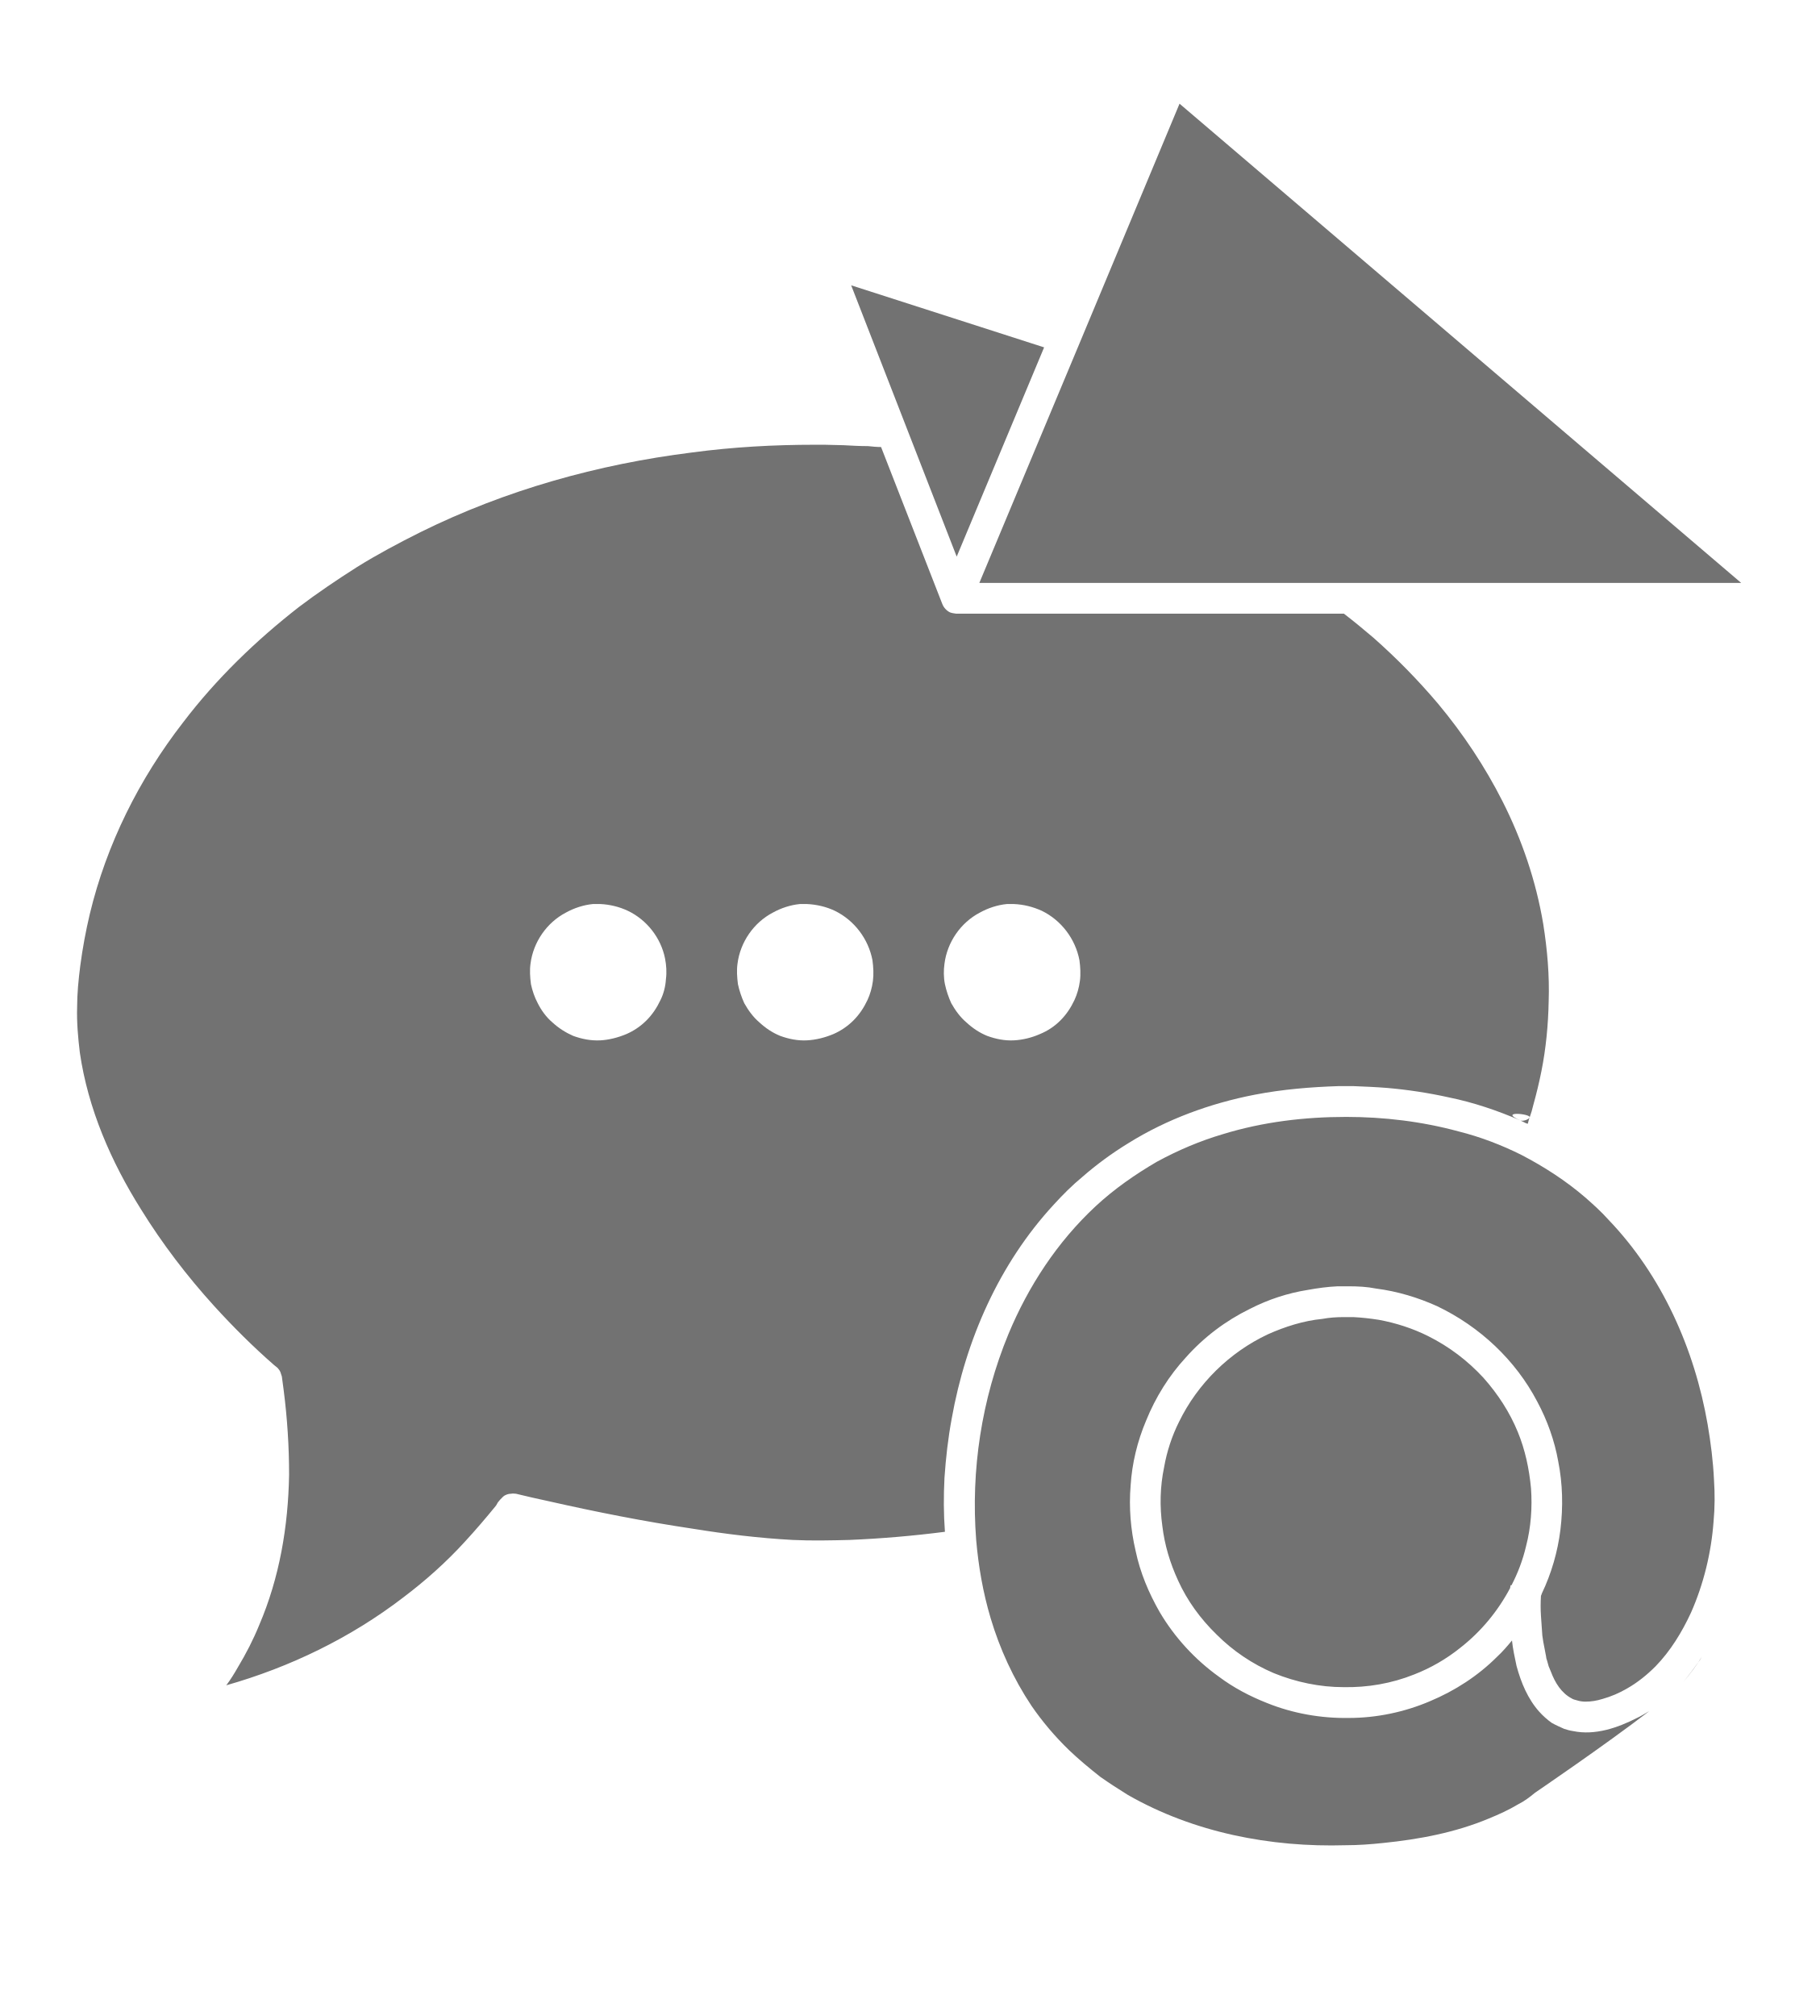
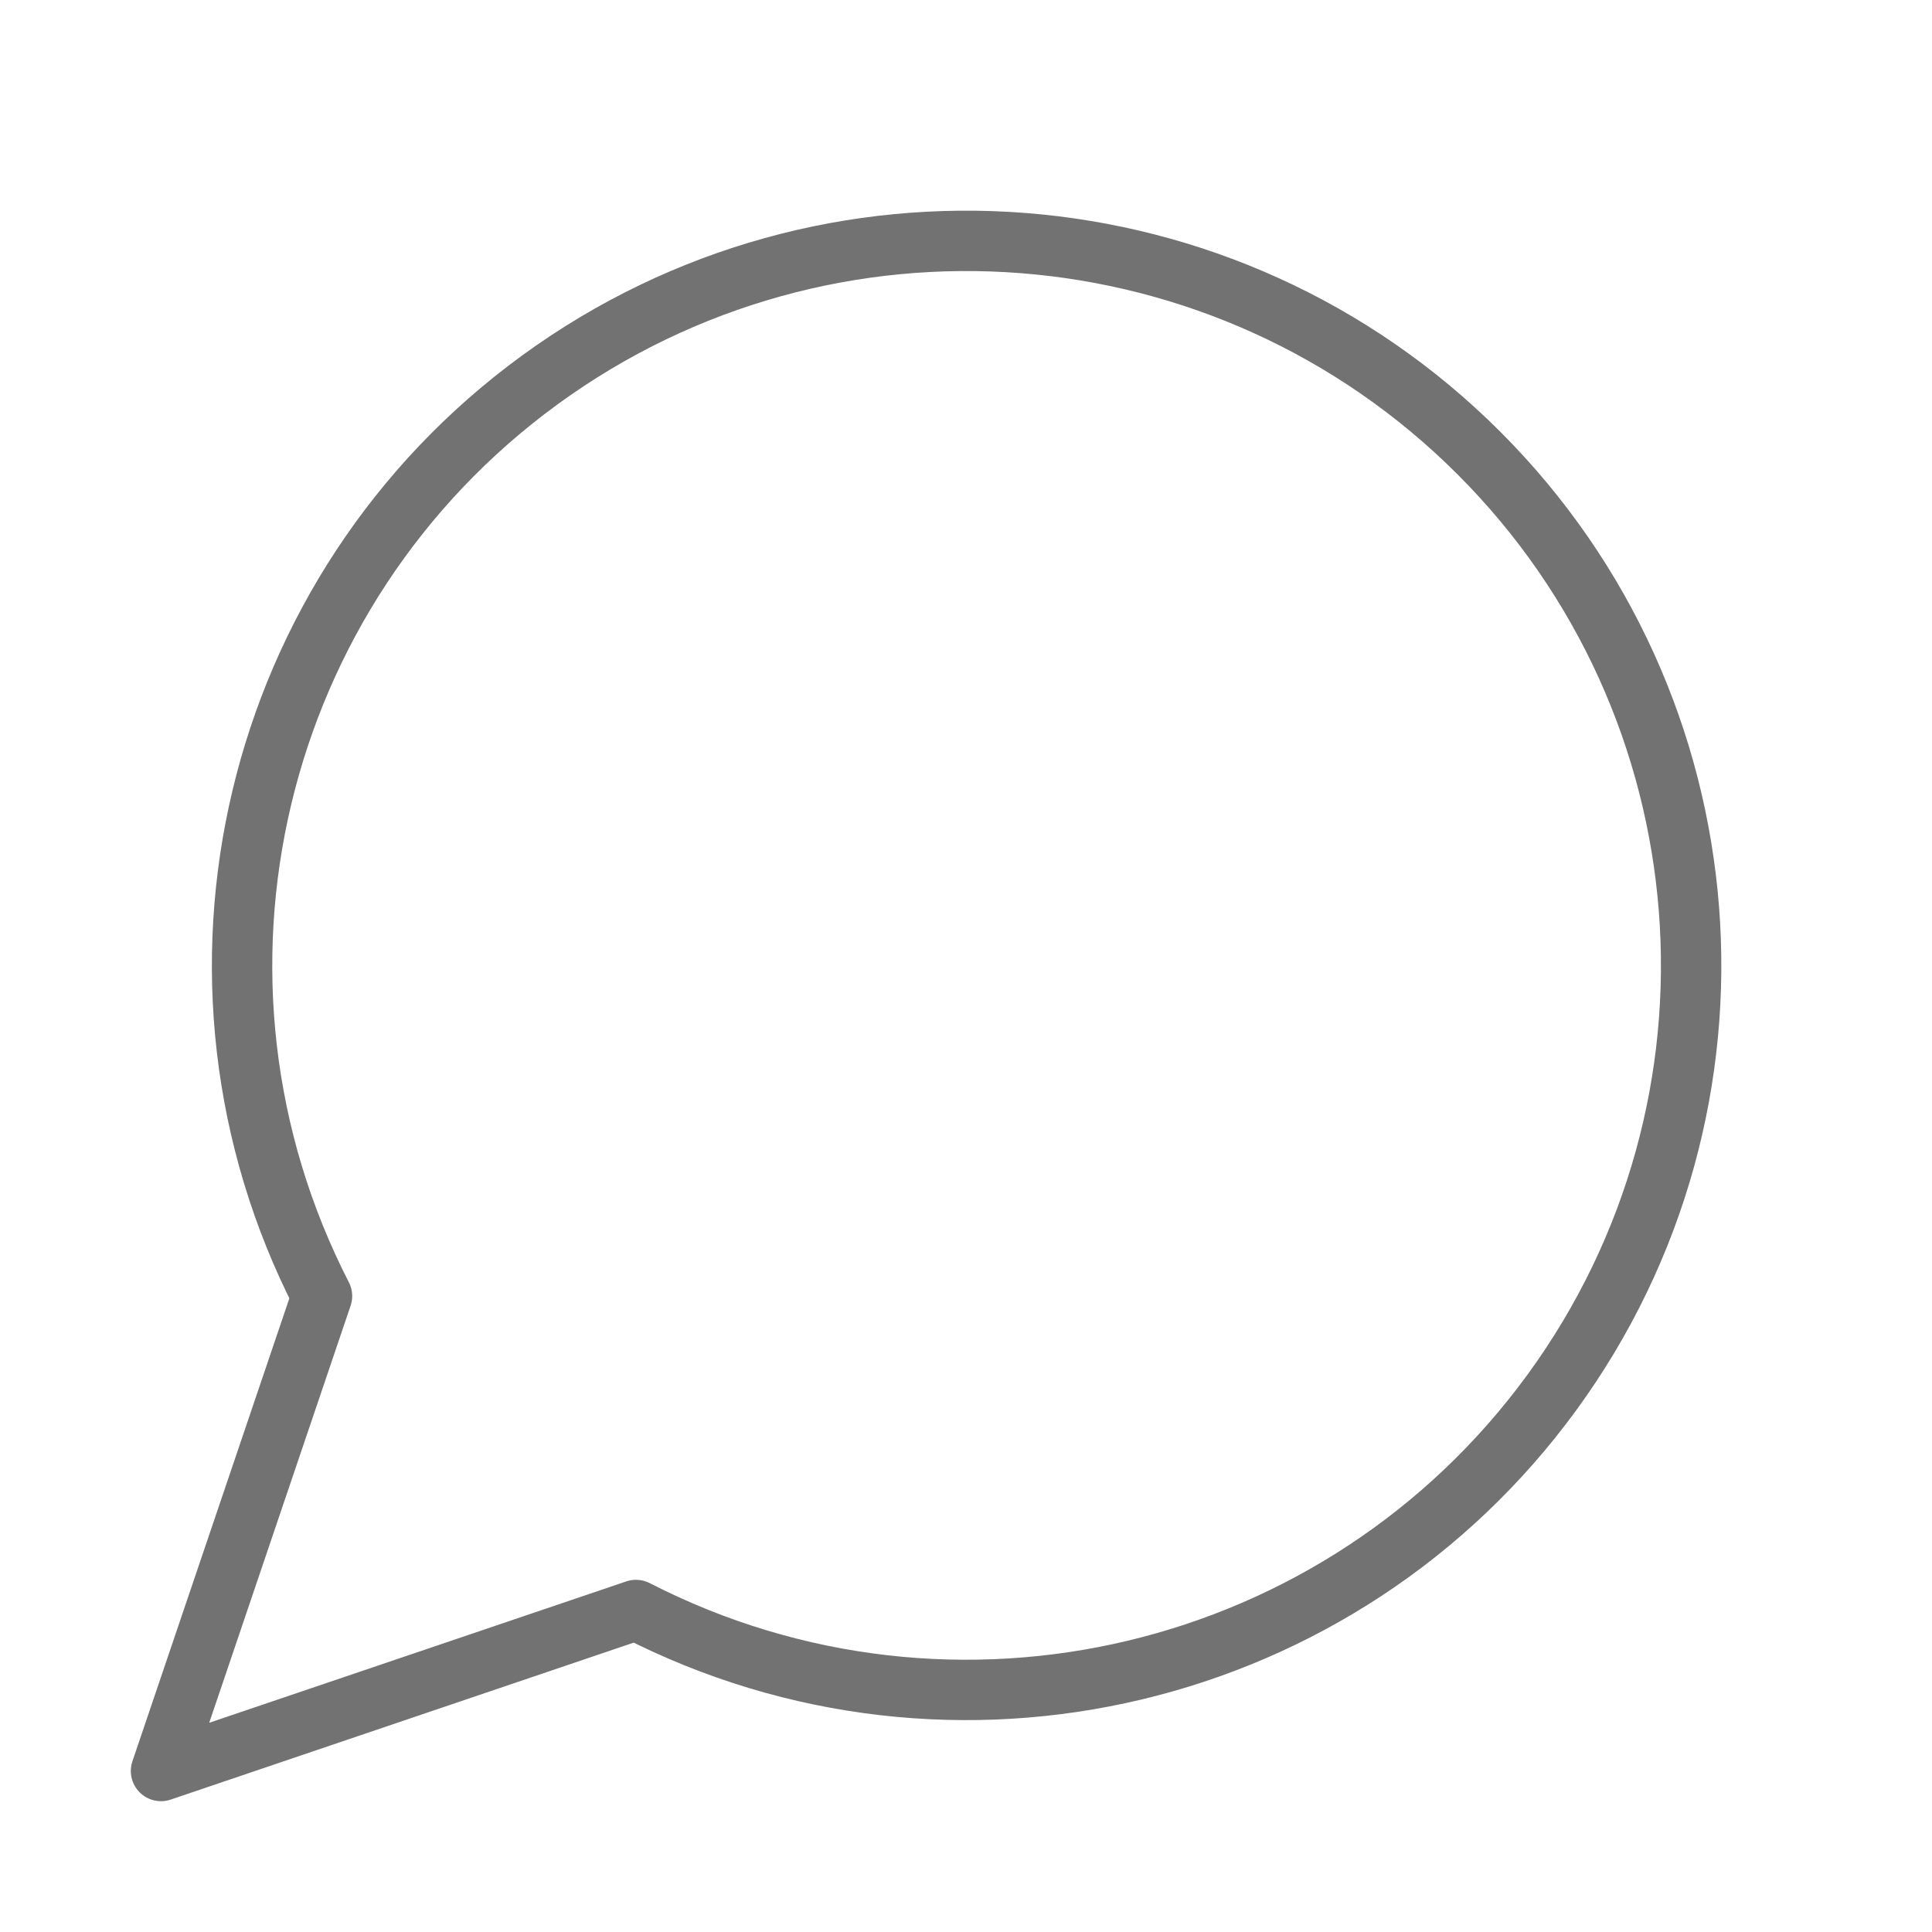
- <svg xmlns="http://www.w3.org/2000/svg" width="100%" height="100%" viewBox="0 0 37 41" version="1.1" xml:space="preserve" style="fill-rule:evenodd;clip-rule:evenodd;stroke-linejoin:round;stroke-miterlimit:1.414;">
-   <g transform="matrix(1,0,0,1,-8510,-9566)">
-     <g transform="matrix(1,0,0,1,1.6291,1.69182)">
-       <g transform="matrix(1,0,0,1,1.71082,0.628689)">
-         <g transform="matrix(0.921148,0,0,0.921148,501.343,756.942)">
-           <g id="social.-blk">
-             <path d="M8724.48,9600.19C8724.36,9600.29 8724.24,9600.38 8724.1,9600.45C8723.9,9600.57 8723.68,9600.67 8723.46,9600.76C8722.72,9601.07 8721.92,9601.22 8721.13,9601.3C8720.85,9601.33 8720.57,9601.35 8720.3,9601.35C8718.64,9601.4 8716.94,9601.07 8715.49,9600.24C8715.28,9600.11 8715.08,9599.98 8714.88,9599.84C8714.64,9599.65 8714.41,9599.46 8714.19,9599.25C8713.88,9598.95 8713.6,9598.62 8713.36,9598.27C8712.96,9597.67 8712.66,9597.01 8712.46,9596.34C8712.29,9595.77 8712.19,9595.19 8712.14,9594.61C8712.02,9593.07 8712.26,9591.5 8712.85,9590.07C8713.29,9589.01 8713.93,9588.03 8714.78,9587.24C8715.19,9586.86 8715.65,9586.54 8716.13,9586.26C8716.59,9586.01 8717.08,9585.8 8717.59,9585.65C8718.47,9585.38 8719.39,9585.27 8720.31,9585.27C8721.14,9585.27 8721.98,9585.37 8722.79,9585.59C8723.27,9585.71 8723.74,9585.89 8724.18,9586.11C8724.68,9586.37 8725.16,9586.68 8725.59,9587.05C8725.76,9587.2 8725.94,9587.36 8726.1,9587.54C8727.28,9588.77 8728,9590.39 8728.29,9592.06C8728.36,9592.47 8728.41,9592.87 8728.43,9593.28C8728.45,9593.59 8728.45,9593.89 8728.42,9594.21C8728.37,9594.89 8728.2,9595.59 8727.92,9596.22C8727.72,9596.65 8727.47,9597.06 8727.14,9597.4C8726.95,9597.59 8726.74,9597.76 8726.51,9597.89C8726.34,9597.99 8726.15,9598.07 8725.97,9598.12C8725.84,9598.16 8725.72,9598.18 8725.59,9598.18C8725.53,9598.18 8725.46,9598.17 8725.4,9598.15C8725.36,9598.14 8725.32,9598.13 8725.29,9598.11C8725.06,9597.99 8724.92,9597.76 8724.83,9597.52C8724.81,9597.48 8724.8,9597.44 8724.78,9597.4C8724.76,9597.34 8724.75,9597.28 8724.73,9597.23C8724.72,9597.15 8724.7,9597.08 8724.69,9597.01C8724.67,9596.91 8724.65,9596.81 8724.64,9596.72C8724.63,9596.57 8724.62,9596.43 8724.61,9596.29C8724.6,9596.14 8724.6,9596 8724.61,9595.84C8724.62,9595.83 8724.62,9595.81 8724.63,9595.79C8724.84,9595.35 8724.98,9594.87 8725.04,9594.38C8725.1,9593.88 8725.09,9593.37 8724.99,9592.87C8724.91,9592.42 8724.75,9591.97 8724.53,9591.56C8724.05,9590.64 8723.26,9589.9 8722.32,9589.45C8721.9,9589.26 8721.44,9589.12 8720.97,9589.06C8720.77,9589.02 8720.57,9589.01 8720.37,9589.01C8720.29,9589.01 8720.2,9589.01 8720.12,9589.01C8719.9,9589.02 8719.68,9589.05 8719.46,9589.09C8719.02,9589.16 8718.59,9589.3 8718.18,9589.51C8717.65,9589.77 8717.17,9590.13 8716.77,9590.58C8716.4,9590.98 8716.1,9591.46 8715.89,9591.98C8715.7,9592.43 8715.58,9592.92 8715.55,9593.41C8715.51,9593.89 8715.55,9594.38 8715.66,9594.85C8715.76,9595.33 8715.95,9595.78 8716.19,9596.2C8716.52,9596.76 8716.97,9597.25 8717.5,9597.63C8717.82,9597.87 8718.18,9598.06 8718.56,9598.21C8719.13,9598.44 8719.75,9598.55 8720.37,9598.54C8720.98,9598.54 8721.6,9598.41 8722.16,9598.17C8722.71,9597.94 8723.22,9597.61 8723.64,9597.19C8723.76,9597.08 8723.87,9596.95 8723.97,9596.83C8723.99,9597.02 8724.03,9597.2 8724.07,9597.39C8724.17,9597.76 8724.32,9598.12 8724.57,9598.4C8724.65,9598.49 8724.75,9598.58 8724.85,9598.65C8724.94,9598.7 8725.03,9598.74 8725.12,9598.78C8725.18,9598.8 8725.25,9598.82 8725.32,9598.83C8725.8,9598.93 8726.3,9598.76 8726.73,9598.54C8726.82,9598.5 8726.91,9598.44 8727,9598.39C8726.01,9599.15 8724.48,9600.19 8724.48,9600.19L8724.48,9600.19ZM8720.47,9589.69C8720.66,9589.7 8720.84,9589.72 8721.03,9589.75C8721.41,9589.82 8721.78,9589.94 8722.12,9590.11C8722.58,9590.34 8722.99,9590.65 8723.34,9591.03C8723.66,9591.39 8723.92,9591.79 8724.1,9592.23C8724.26,9592.62 8724.35,9593.04 8724.39,9593.47C8724.42,9593.89 8724.39,9594.33 8724.28,9594.75C8724.21,9595.05 8724.1,9595.34 8723.96,9595.61L8723.94,9595.61L8723.93,9595.66L8723.93,9595.67C8723.66,9596.18 8723.29,9596.63 8722.83,9596.99C8722.52,9597.24 8722.17,9597.44 8721.81,9597.58C8721.31,9597.78 8720.78,9597.87 8720.25,9597.86C8719.73,9597.86 8719.2,9597.75 8718.71,9597.55C8718.24,9597.35 8717.81,9597.06 8717.45,9596.7C8717.09,9596.35 8716.8,9595.95 8716.6,9595.51C8716.42,9595.12 8716.3,9594.72 8716.25,9594.3C8716.19,9593.87 8716.2,9593.43 8716.29,9593C8716.35,9592.66 8716.46,9592.32 8716.62,9592C8717.03,9591.16 8717.73,9590.47 8718.58,9590.07C8718.96,9589.9 8719.37,9589.77 8719.78,9589.73C8719.94,9589.7 8720.1,9589.69 8720.25,9589.69L8720.47,9589.69ZM8708.79,9570.43C8708.93,9570.43 8709.07,9570.44 8709.21,9570.44C8709.39,9570.45 8709.57,9570.46 8709.75,9570.46C8709.85,9570.47 8709.94,9570.48 8710.04,9570.48L8711.39,9573.94L8711.39,9573.94C8711.42,9574.02 8711.48,9574.09 8711.56,9574.13C8711.61,9574.15 8711.65,9574.15 8711.7,9574.16L8720.26,9574.16C8720.48,9574.33 8720.7,9574.51 8720.91,9574.69C8721.42,9575.14 8721.9,9575.63 8722.34,9576.15C8722.89,9576.81 8723.37,9577.53 8723.76,9578.3C8724.19,9579.15 8724.5,9580.06 8724.66,9581.01C8724.75,9581.58 8724.8,9582.15 8724.78,9582.72C8724.77,9583.24 8724.72,9583.76 8724.62,9584.26C8724.57,9584.51 8724.51,9584.76 8724.44,9585.01C8724.42,9585.1 8724.39,9585.2 8724.36,9585.28C8724.34,9585.33 8724.33,9585.38 8724.32,9585.42C8724.3,9585.42 8724.29,9585.41 8724.28,9585.41L8724.2,9585.37C8724.18,9585.36 8724.17,9585.36 8724.16,9585.35C8723.65,9585.13 8723.12,9584.95 8722.58,9584.84C8722.13,9584.74 8721.67,9584.67 8721.21,9584.63C8720.96,9584.61 8720.71,9584.6 8720.46,9584.59C8720.31,9584.59 8720.31,9584.59 8720.15,9584.59C8719.53,9584.61 8718.91,9584.66 8718.29,9584.78C8717.31,9584.97 8716.35,9585.32 8715.5,9585.85C8715.14,9586.07 8714.8,9586.32 8714.49,9586.59C8714.26,9586.78 8714.05,9586.99 8713.85,9587.21C8712.65,9588.51 8711.91,9590.19 8711.6,9591.93C8711.52,9592.36 8711.47,9592.8 8711.44,9593.24C8711.42,9593.64 8711.42,9594.03 8711.45,9594.43C8710.75,9594.52 8710.05,9594.58 8709.34,9594.61C8708.93,9594.62 8708.51,9594.63 8708.09,9594.61C8707.35,9594.57 8706.61,9594.48 8705.87,9594.36C8704.8,9594.2 8703.74,9593.99 8702.68,9593.75C8702.45,9593.7 8702.22,9593.65 8701.98,9593.59C8701.93,9593.59 8701.92,9593.58 8701.87,9593.59C8701.81,9593.59 8701.76,9593.61 8701.71,9593.64C8701.7,9593.66 8701.68,9593.66 8701.67,9593.68L8701.63,9593.72L8701.58,9593.78L8701.54,9593.85C8701.32,9594.12 8701.09,9594.39 8700.85,9594.65C8700.44,9595.1 8699.98,9595.51 8699.49,9595.88C8698.33,9596.77 8696.99,9597.42 8695.58,9597.82L8695.59,9597.81C8695.68,9597.69 8695.76,9597.56 8695.84,9597.42C8696.02,9597.12 8696.18,9596.81 8696.31,9596.49C8696.76,9595.44 8696.95,9594.31 8696.97,9593.17C8696.97,9592.55 8696.93,9591.92 8696.85,9591.3C8696.83,9591.15 8696.83,9591.15 8696.81,9591C8696.8,9590.98 8696.8,9590.96 8696.79,9590.94C8696.78,9590.9 8696.76,9590.86 8696.73,9590.83C8696.72,9590.81 8696.7,9590.8 8696.69,9590.79L8696.64,9590.75C8696.17,9590.34 8695.73,9589.9 8695.32,9589.45C8694.72,9588.79 8694.17,9588.07 8693.7,9587.31C8693.04,9586.26 8692.53,9585.09 8692.35,9583.85C8692.31,9583.52 8692.28,9583.18 8692.29,9582.85C8692.29,9582.55 8692.32,9582.24 8692.36,9581.93C8692.41,9581.55 8692.48,9581.17 8692.57,9580.79C8692.94,9579.25 8693.66,9577.81 8694.63,9576.56C8695.36,9575.6 8696.24,9574.75 8697.19,9574.01C8697.6,9573.7 8698.03,9573.41 8698.47,9573.13C8698.92,9572.85 8699.39,9572.6 8699.87,9572.36C8701.75,9571.43 8703.79,9570.86 8705.87,9570.6C8706.77,9570.48 8707.67,9570.43 8708.58,9570.43L8708.79,9570.43ZM8728.12,9597.26C8728,9597.43 8727.88,9597.59 8727.75,9597.75C8727.9,9597.57 8728.04,9597.39 8728.16,9597.19L8728.12,9597.26ZM8724.36,9585.28C8724.39,9585.2 8723.65,9585.13 8724.16,9585.35C8724.21,9585.37 8724.34,9585.33 8724.36,9585.28ZM8712.97,9580.57C8713.19,9580.58 8713.39,9580.63 8713.59,9580.72C8714.02,9580.93 8714.33,9581.34 8714.42,9581.81C8714.44,9581.96 8714.45,9582.12 8714.43,9582.27C8714.41,9582.42 8714.37,9582.56 8714.31,9582.69C8714.23,9582.86 8714.13,9583.01 8714,9583.14C8713.87,9583.27 8713.72,9583.37 8713.55,9583.44C8713.37,9583.52 8713.17,9583.57 8712.97,9583.58C8712.77,9583.59 8712.57,9583.55 8712.38,9583.48C8712.21,9583.41 8712.06,9583.31 8711.92,9583.18C8711.79,9583.07 8711.68,9582.92 8711.59,9582.76C8711.53,9582.63 8711.48,9582.48 8711.45,9582.34C8711.42,9582.19 8711.42,9582.03 8711.44,9581.89C8711.5,9581.41 8711.8,9580.98 8712.22,9580.76C8712.4,9580.66 8712.61,9580.59 8712.82,9580.57C8712.87,9580.57 8712.92,9580.57 8712.97,9580.57ZM8703.84,9580.57C8704.05,9580.58 8704.26,9580.63 8704.45,9580.72C8704.87,9580.92 8705.18,9581.32 8705.27,9581.77C8705.3,9581.92 8705.31,9582.08 8705.29,9582.23C8705.28,9582.39 8705.24,9582.55 8705.17,9582.69C8705.09,9582.86 8704.99,9583.01 8704.86,9583.14C8704.73,9583.27 8704.58,9583.37 8704.42,9583.44C8704.23,9583.52 8704.03,9583.57 8703.84,9583.58C8703.63,9583.59 8703.43,9583.55 8703.24,9583.48C8703.08,9583.41 8702.92,9583.31 8702.78,9583.18C8702.65,9583.07 8702.54,9582.92 8702.46,9582.76C8702.39,9582.63 8702.34,9582.48 8702.31,9582.34C8702.29,9582.19 8702.28,9582.03 8702.3,9581.89C8702.36,9581.41 8702.66,9580.98 8703.08,9580.76C8703.26,9580.66 8703.47,9580.59 8703.68,9580.57C8703.73,9580.57 8703.78,9580.57 8703.84,9580.57ZM8708.4,9580.57C8708.62,9580.58 8708.83,9580.63 8709.02,9580.72C8709.45,9580.93 8709.76,9581.34 8709.85,9581.81C8709.87,9581.96 8709.88,9582.12 8709.86,9582.27C8709.84,9582.42 8709.8,9582.56 8709.74,9582.69C8709.66,9582.86 8709.56,9583.01 8709.43,9583.14C8709.3,9583.27 8709.15,9583.37 8708.99,9583.44C8708.8,9583.52 8708.6,9583.57 8708.4,9583.58C8708.2,9583.59 8708,9583.55 8707.81,9583.48C8707.64,9583.41 8707.49,9583.31 8707.35,9583.18C8707.22,9583.07 8707.11,9582.92 8707.02,9582.76C8706.96,9582.63 8706.91,9582.48 8706.88,9582.34C8706.86,9582.19 8706.85,9582.03 8706.87,9581.89C8706.93,9581.41 8707.23,9580.98 8707.65,9580.76C8707.83,9580.66 8708.04,9580.59 8708.25,9580.57C8708.3,9580.57 8708.35,9580.57 8708.4,9580.57ZM8712.21,9573.48L8729.03,9573.48L8716.63,9562.9C8715.16,9566.42 8713.69,9569.95 8712.21,9573.48ZM8711.71,9572.9L8713.64,9568.28L8709.38,9566.91L8711.71,9572.9Z" style="fill:rgb(114,114,114);" />
-           </g>
-         </g>
-         <g transform="matrix(1.30795,0,0,1.08504,-2171.4,-814.652)">
-           <rect x="8164" y="9564.92" width="28.271" height="36.874" style="fill:rgb(255,33,33);fill-opacity:0;" />
-         </g>
-       </g>
-     </g>
-   </g>
+ <svg xmlns="http://www.w3.org/2000/svg" width="100%" height="100%" viewBox="0 0 24 24" fill="none" stroke="rgb(114,114,114)" stroke-width="0.75" stroke-linecap="round" stroke-linejoin="round">
+   <path d="M7.9 20A9 9 0 1 0 4 16.1L2 22Z" />
</svg>
